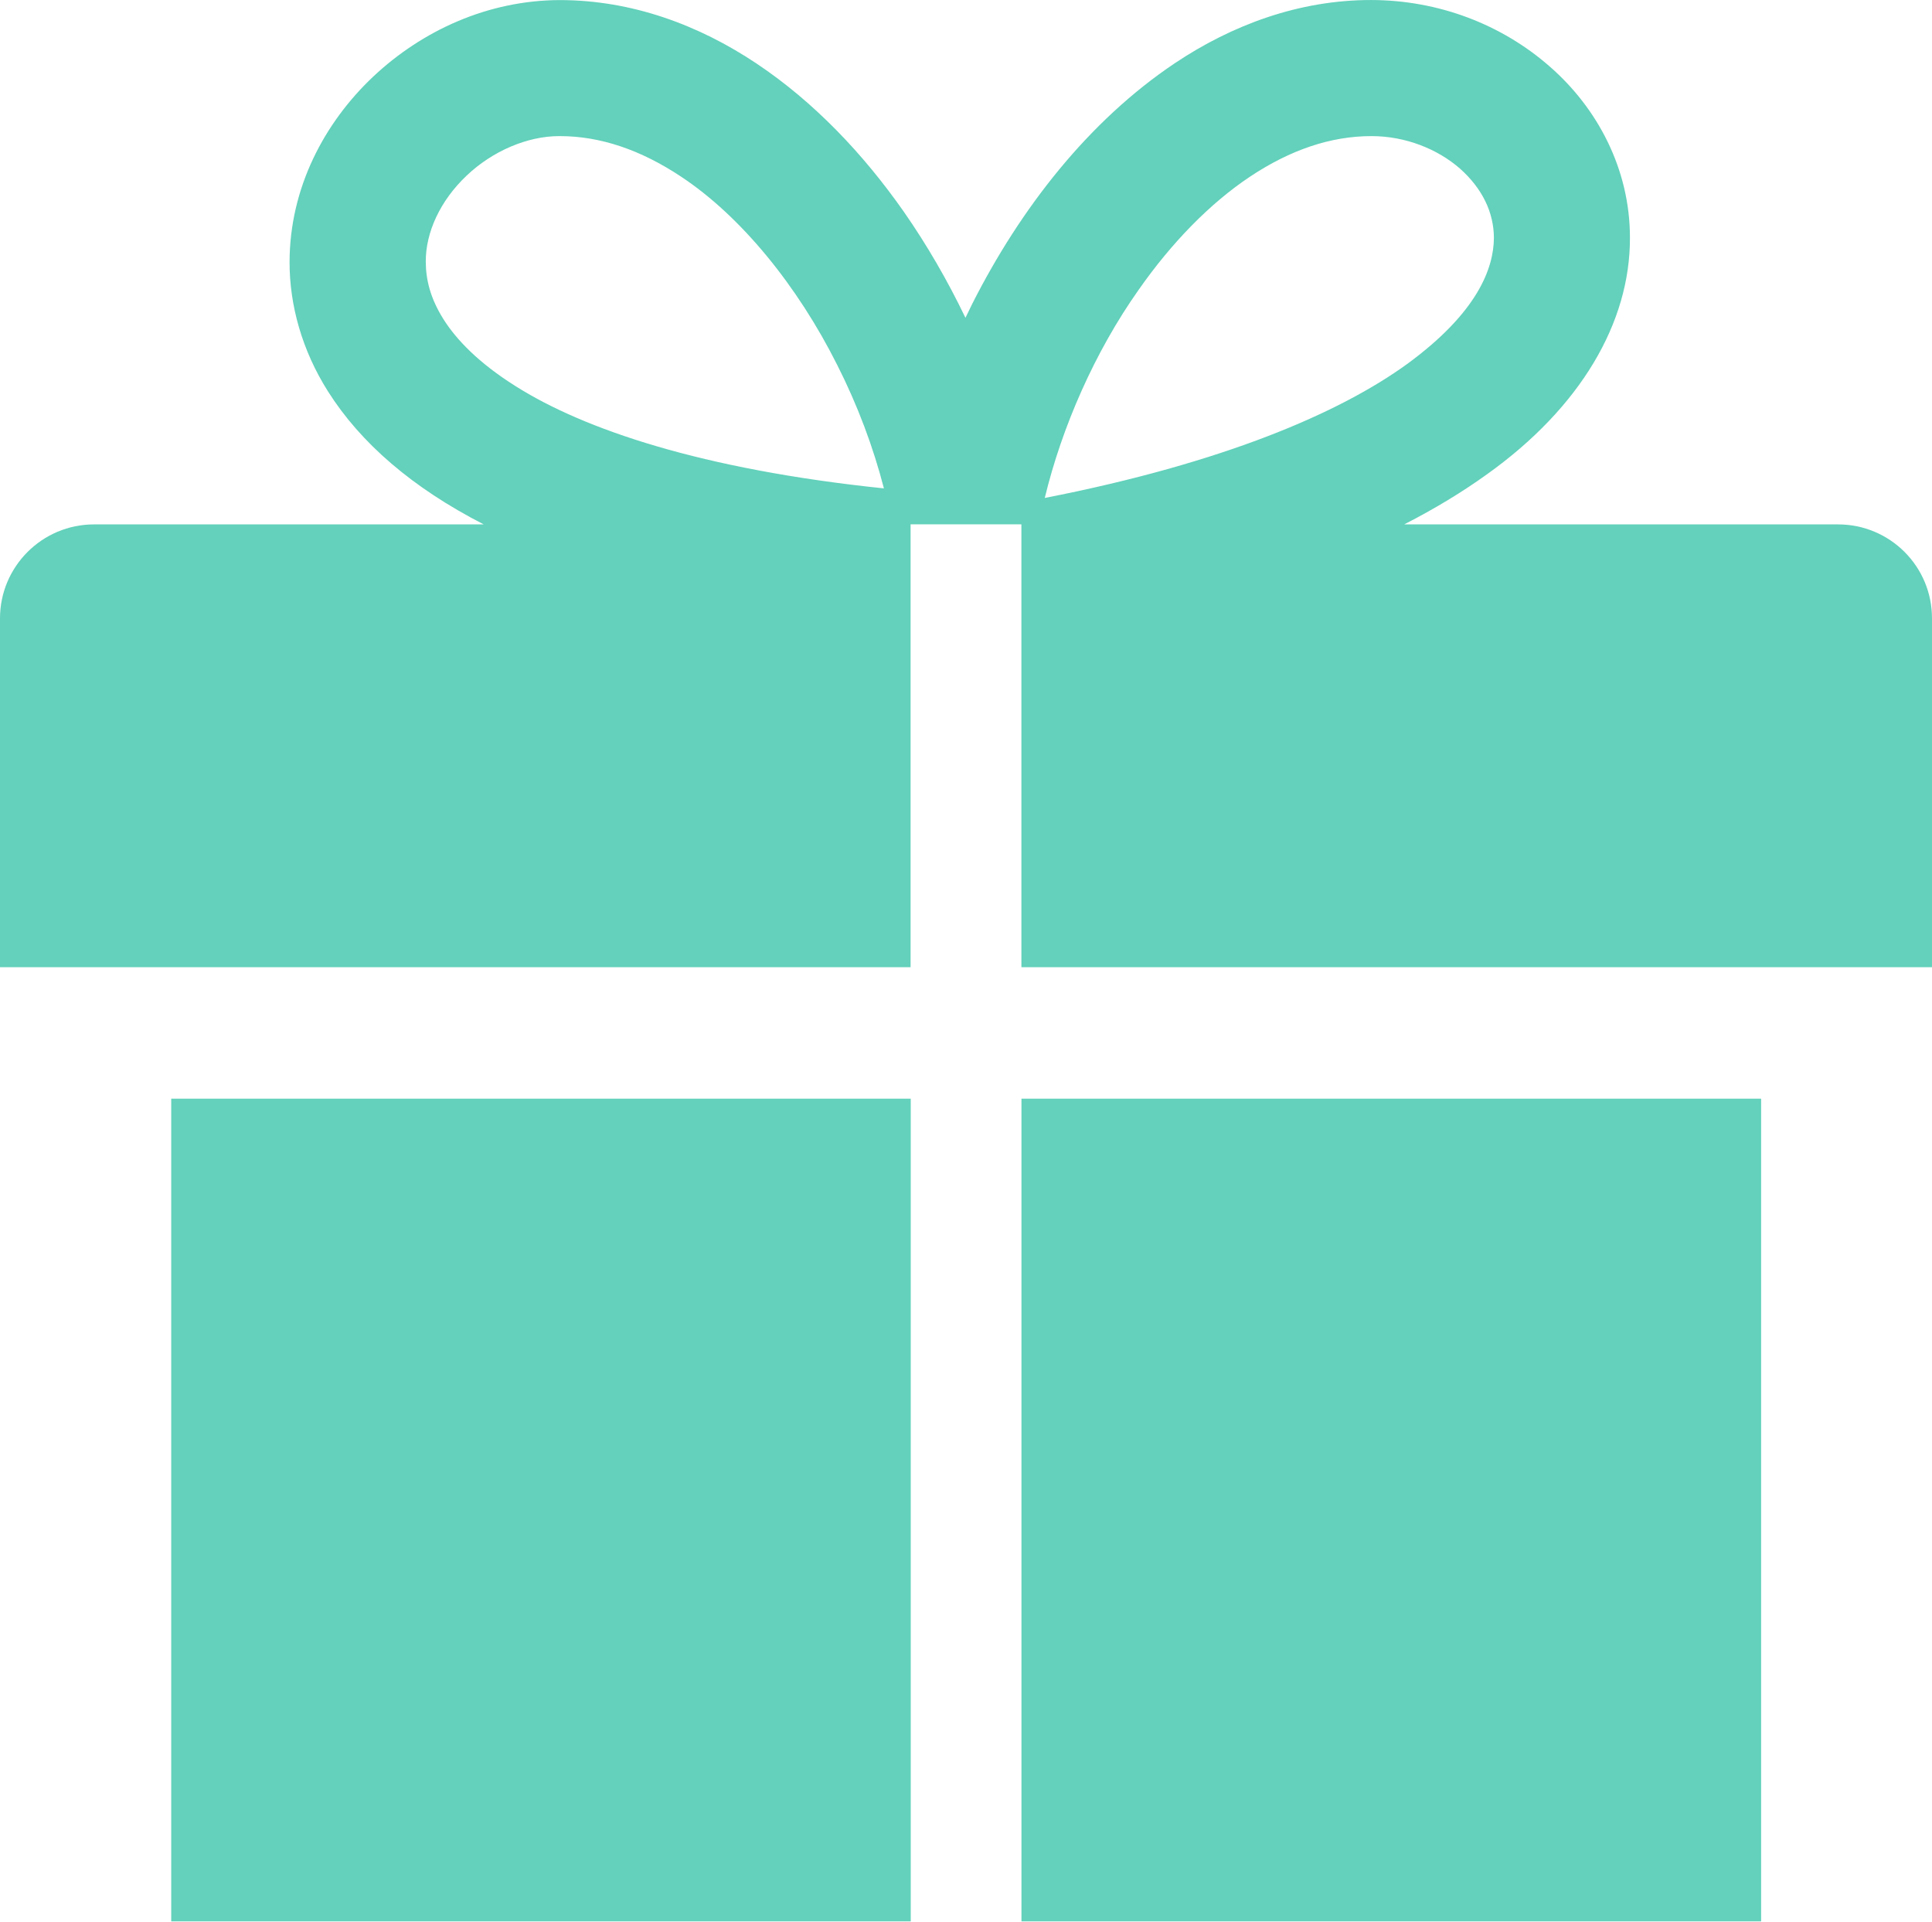
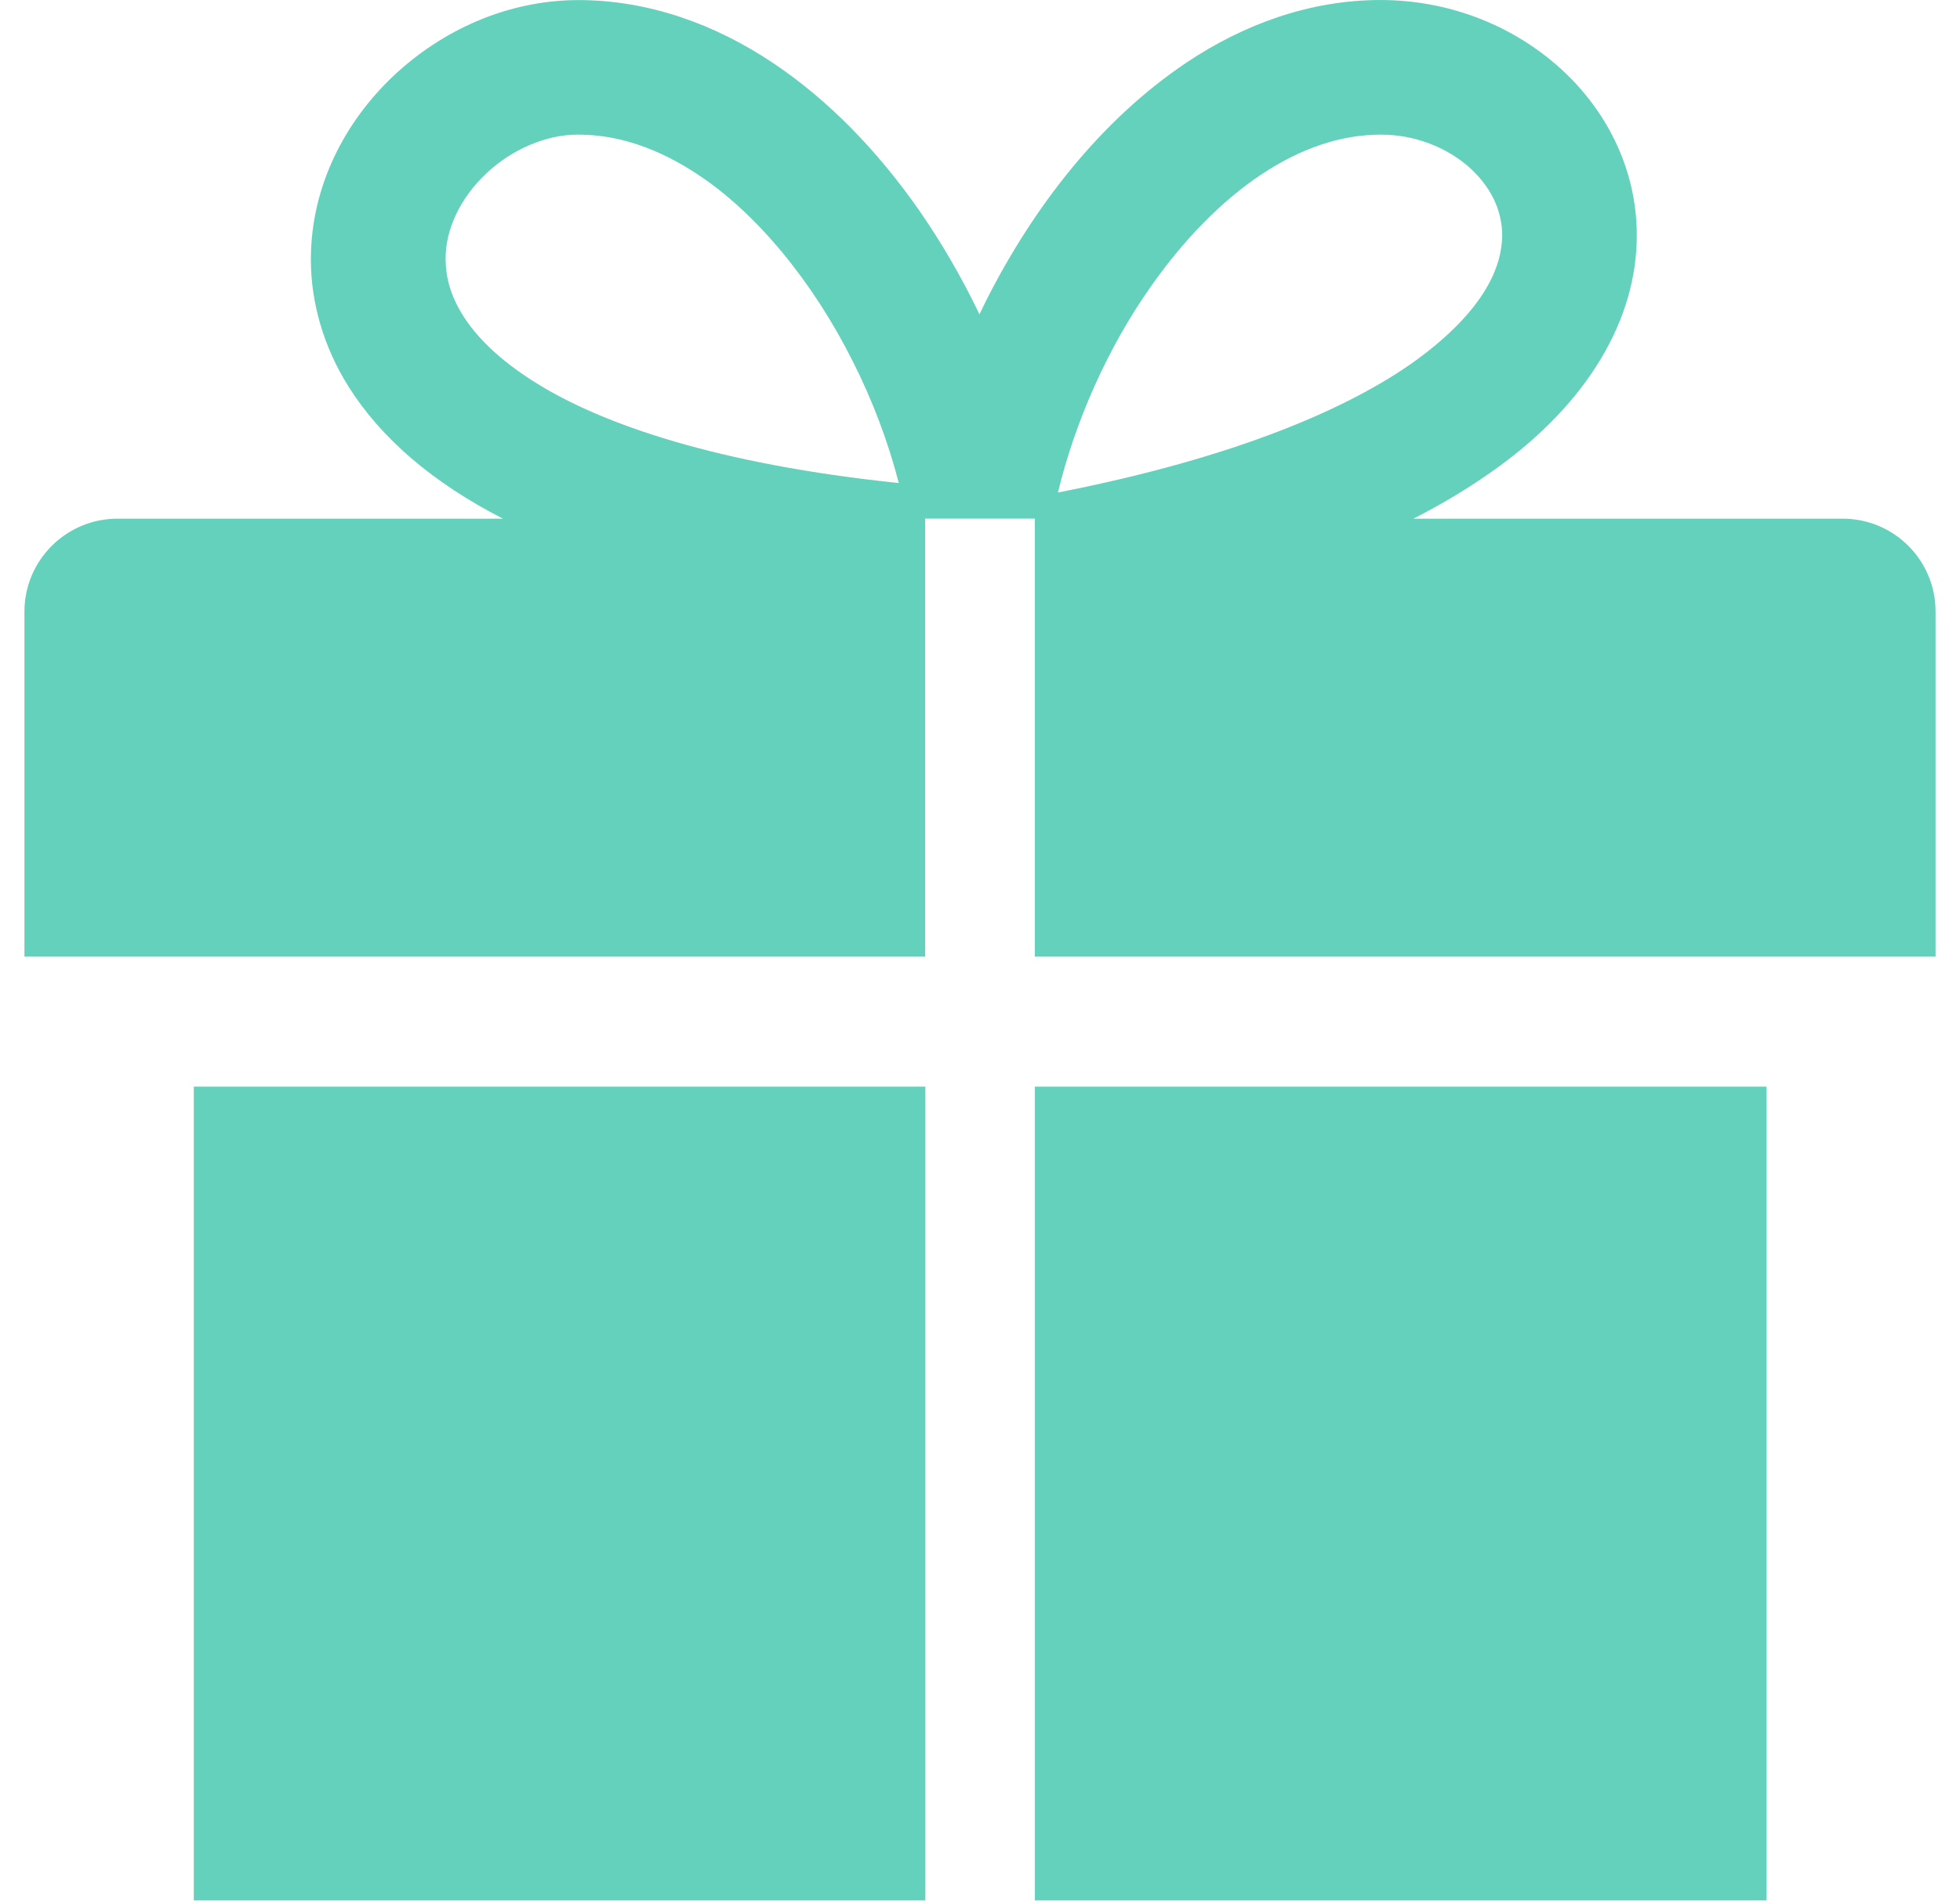
- <svg xmlns="http://www.w3.org/2000/svg" viewBox="0 0 43.555 43.315" height="43.315" width="43.555" xml:space="preserve" id="svg2" version="1.1">
+ <svg xmlns="http://www.w3.org/2000/svg" viewBox="0 0 43.555 43.315" height="32" width="33" xml:space="preserve" id="svg2" version="1.1">
  <defs id="defs6">
    <clipPath id="clipPath18" clipPathUnits="userSpaceOnUse">
      <path id="path16" d="M 0,32.486 H 32.666 V 0 H 0 Z" />
    </clipPath>
  </defs>
  <g transform="matrix(1.333333,0,0,-1.333333,0,43.31507)" id="g10">
    <g id="g12">
      <g clip-path="url(#clipPath18)" id="g14">
        <path id="path20" style="fill:#63d1bb;fill-opacity:1;fill-rule:nonzero;stroke:none" d="M 17.271,0 H 29.777 V 13.91 H 17.271 Z m 1.981,27.586 c 0.557,0.797 1.21,1.466 1.887,1.916 0.679,0.451 1.362,0.683 2.047,0.683 h 0.005 c 0.575,0 1.118,-0.22 1.495,-0.55 0.377,-0.336 0.571,-0.739 0.573,-1.171 -0.004,-0.512 -0.273,-1.259 -1.467,-2.132 -1.138,-0.825 -3.101,-1.673 -6.127,-2.265 0.29,1.202 0.847,2.472 1.587,3.519 M 8.715,25.959 c -0.622,0.391 -1,0.785 -1.22,1.135 -0.22,0.353 -0.294,0.662 -0.296,0.963 -0.004,0.504 0.248,1.042 0.692,1.461 0.436,0.415 1.028,0.667 1.562,0.667 h 0.013 c 0.684,0 1.366,-0.232 2.046,-0.683 1.017,-0.671 1.974,-1.85 2.644,-3.187 0.342,-0.675 0.61,-1.389 0.789,-2.086 -3.082,0.32 -5.078,1 -6.23,1.73 M 31.077,23.62 h -7.335 c 0.522,0.267 0.985,0.549 1.397,0.845 1.588,1.133 2.424,2.57 2.42,3.999 0.002,1.169 -0.556,2.202 -1.36,2.901 -0.804,0.704 -1.869,1.119 -3.015,1.121 -1.22,0.001 -2.352,-0.421 -3.321,-1.069 -1.459,-0.979 -2.606,-2.451 -3.424,-4.067 -0.039,-0.079 -0.078,-0.158 -0.115,-0.237 -0.299,0.623 -0.647,1.226 -1.041,1.792 -0.691,0.986 -1.523,1.861 -2.497,2.511 -0.97,0.647 -2.102,1.069 -3.322,1.069 C 8.251,32.481 7.141,31.972 6.309,31.19 5.48,30.407 4.898,29.306 4.896,28.056 4.895,27.325 5.107,26.562 5.546,25.868 6.098,24.996 6.97,24.24 8.179,23.62 H 1.591 C 0.713,23.62 0,22.908 0,22.03 v -5.897 h 15.396 v 7.488 h 1.874 v -7.488 h 15.396 v 5.897 c 0.002,0.879 -0.71,1.59 -1.589,1.59 M 2.895,0 H 15.399 V 13.91 H 2.895 Z" />
      </g>
    </g>
  </g>
</svg>
